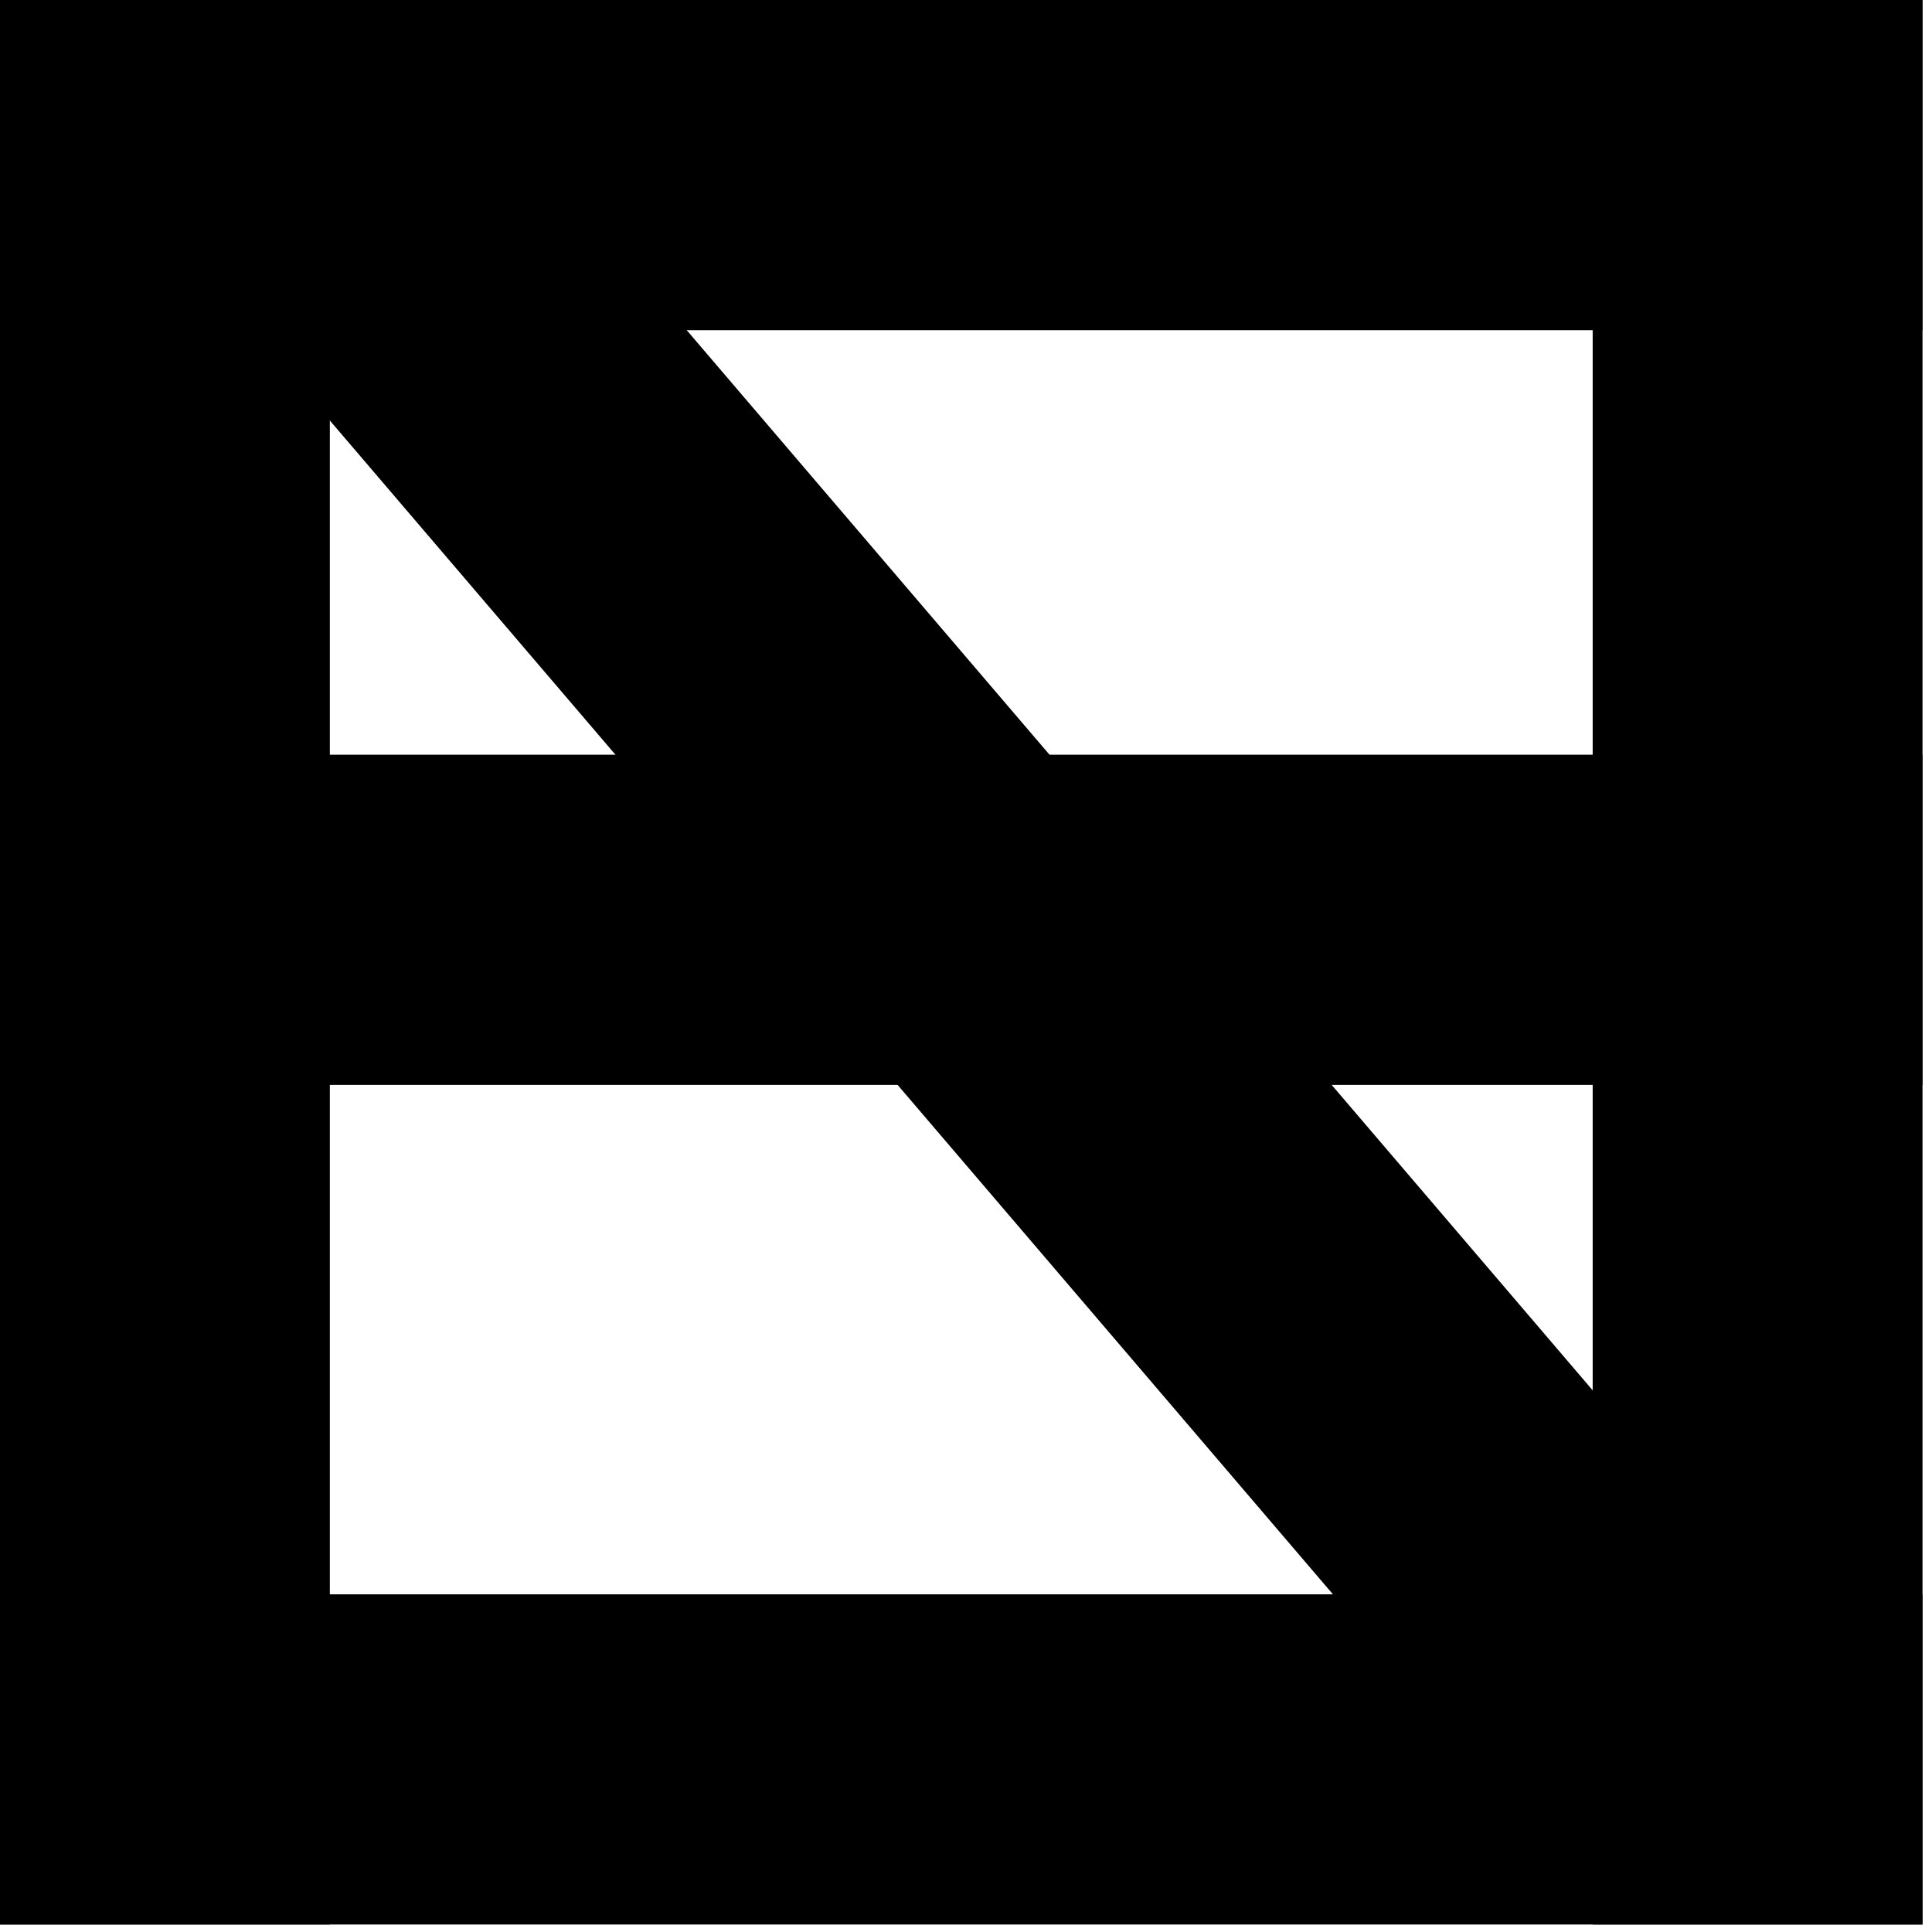
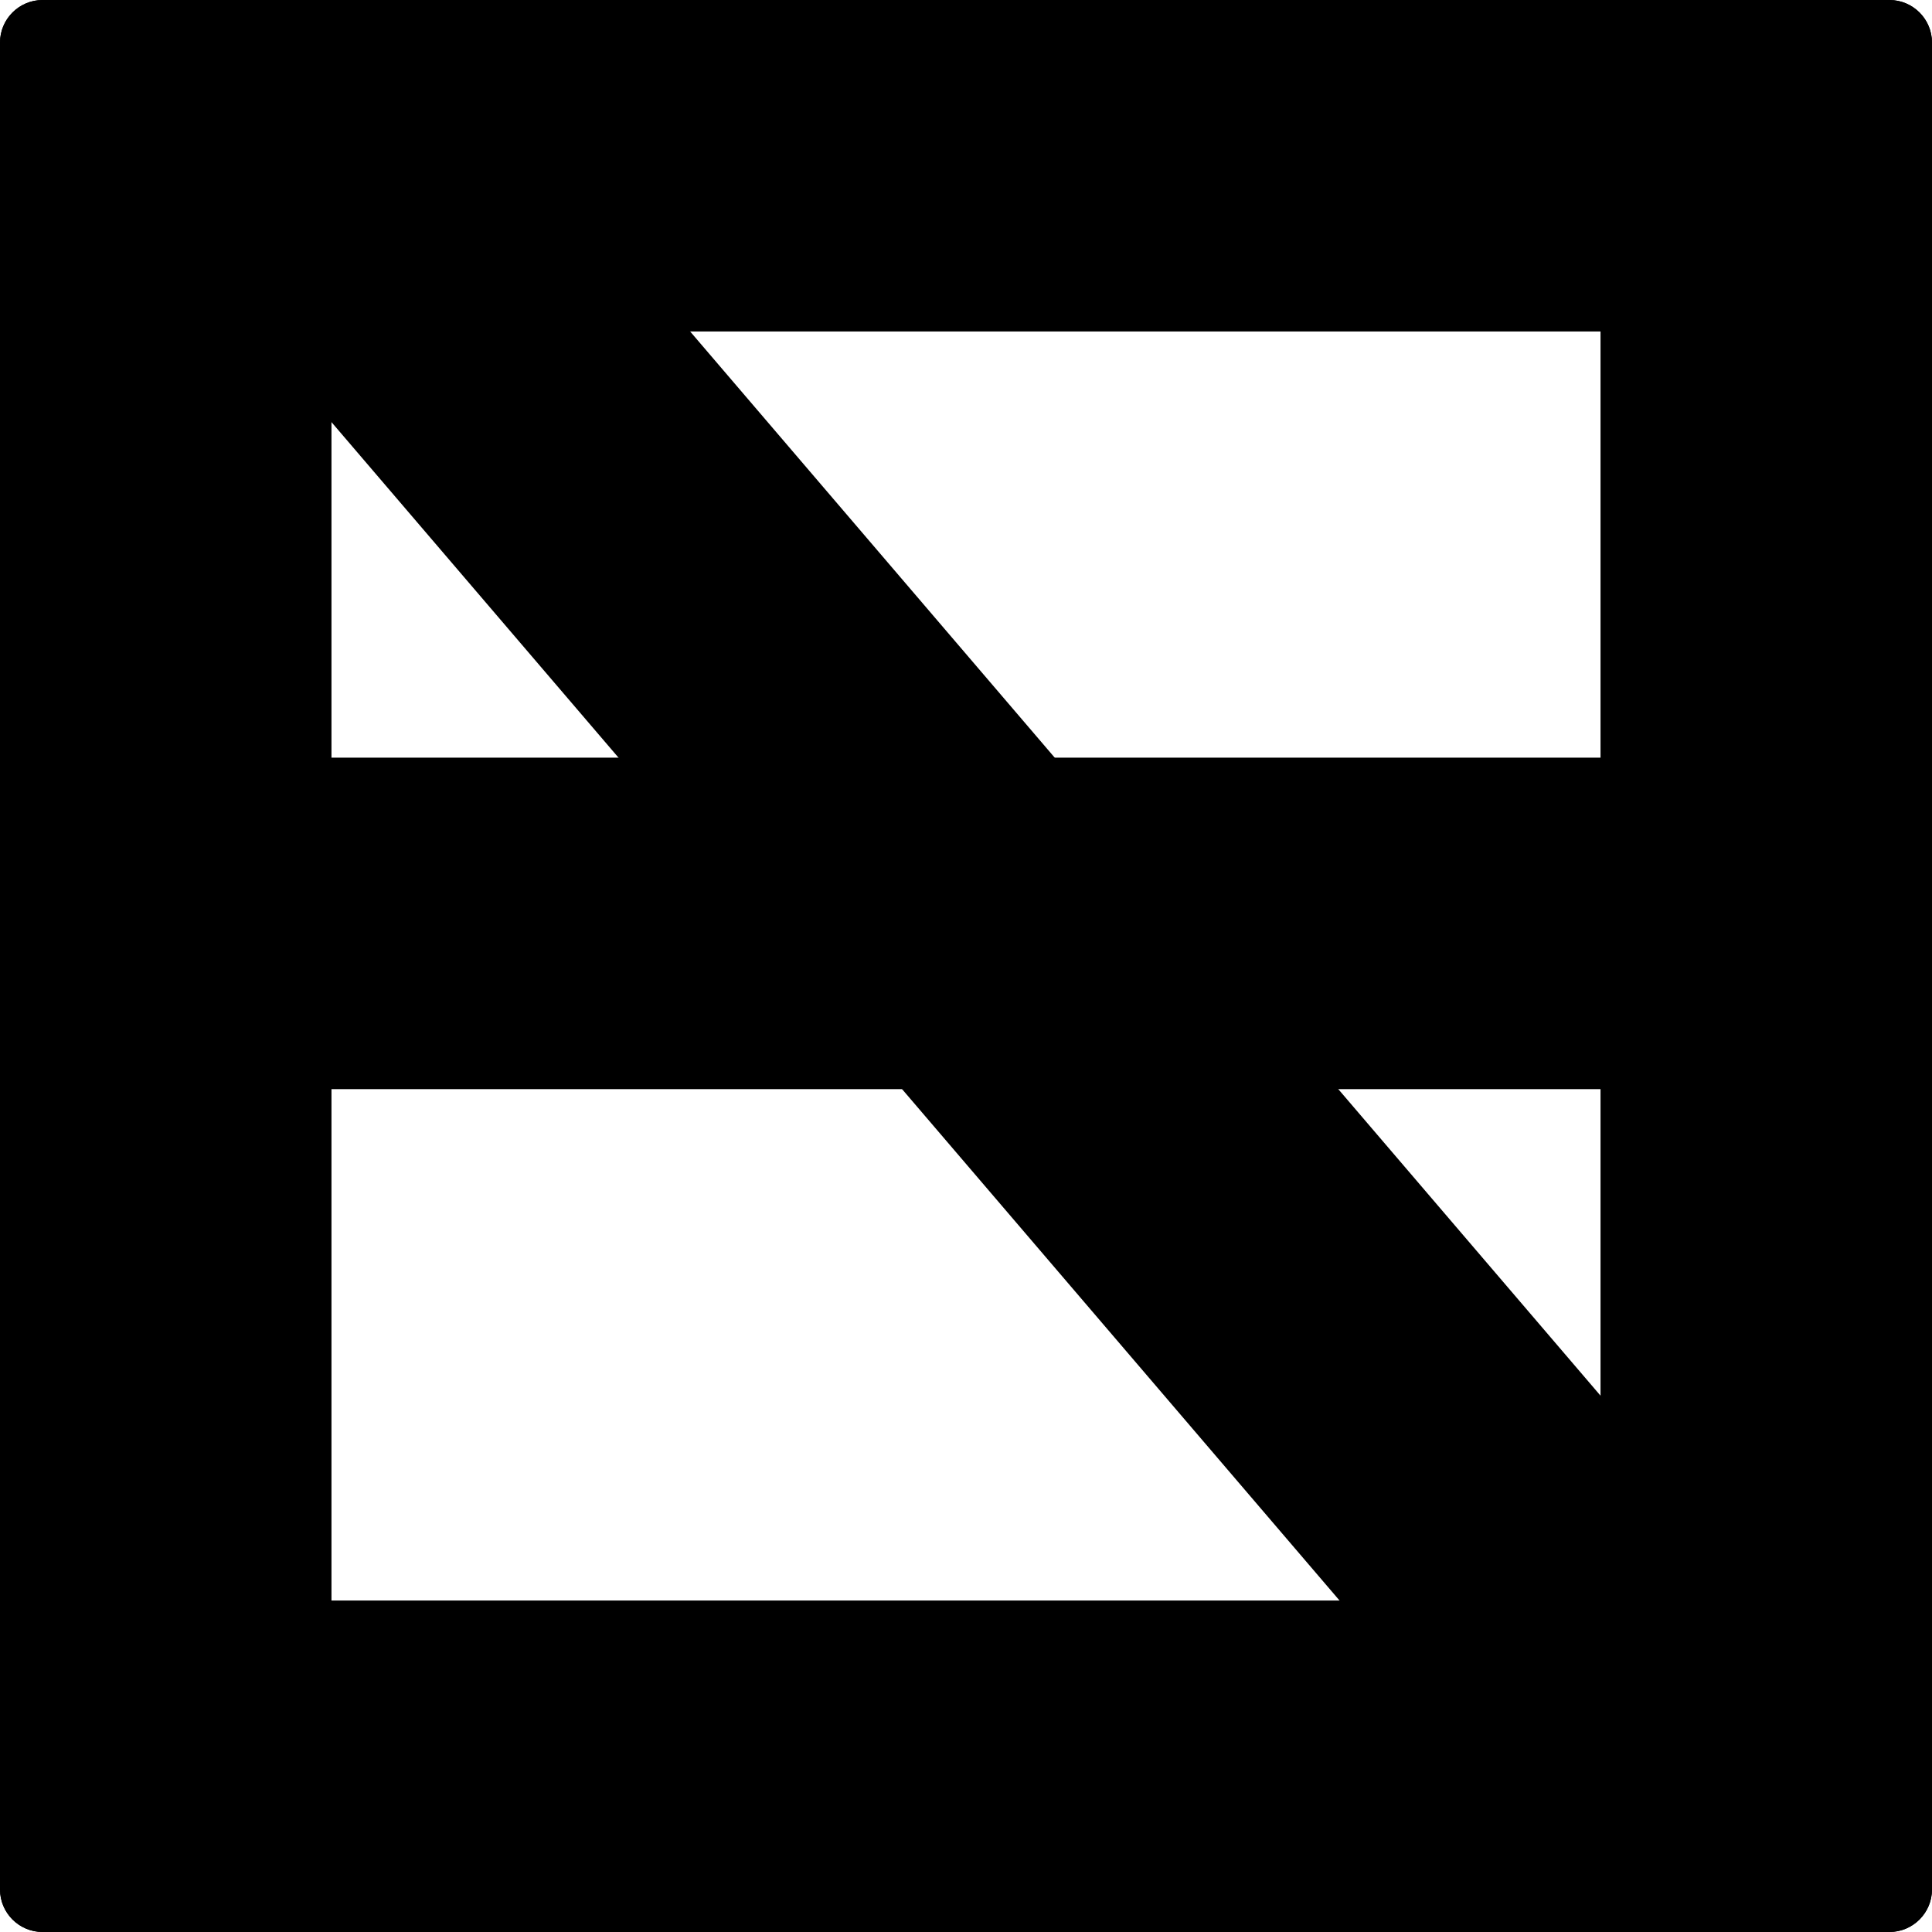
- <svg xmlns="http://www.w3.org/2000/svg" width="165" height="165" viewBox="0 0 165 165" fill="none">
-   <path d="M1.19209e-06 0H28.17V164.361H1.19209e-06V0Z" fill="black" />
-   <path d="M17.707 23.669L39.113 5.338L159.19 145.852L137.784 164.183L17.707 23.669Z" fill="black" />
-   <path d="M164.19 0V28.199L0 28.199L1.19209e-06 0H164.19Z" fill="black" />
-   <path d="M164.19 64.455V92.655L0 92.655L1.19209e-06 64.455L164.19 64.455Z" fill="black" />
-   <path d="M164.19 136.162V164.361H1.19209e-06V136.162L164.19 136.162Z" fill="black" />
-   <path d="M136.02 0H164.19V164.361H136.02V0Z" fill="black" />
+ <svg xmlns="http://www.w3.org/2000/svg" width="272" height="272" viewBox="0 0 272 272" fill="none">
+   <rect y="6.10352e-05" width="46.667" height="272" rx="6" fill="currentColor" />
+   <rect x="29.335" y="39.169" width="46.667" height="306.01" rx="6" transform="rotate(-40.5456 29.335 39.1686)" fill="currentColor" />
+   <rect x="272" width="46.667" height="272" rx="6" transform="rotate(90 272 0)" fill="currentColor" />
+   <rect x="272" y="106.665" width="46.667" height="272" rx="6" transform="rotate(90 272 106.665)" fill="currentColor" />
+   <rect x="272" y="225.333" width="46.667" height="272" rx="6" transform="rotate(90 272 225.333)" fill="currentColor" />
+   <rect x="225.333" width="46.667" height="272" rx="6" fill="currentColor" />
</svg>
